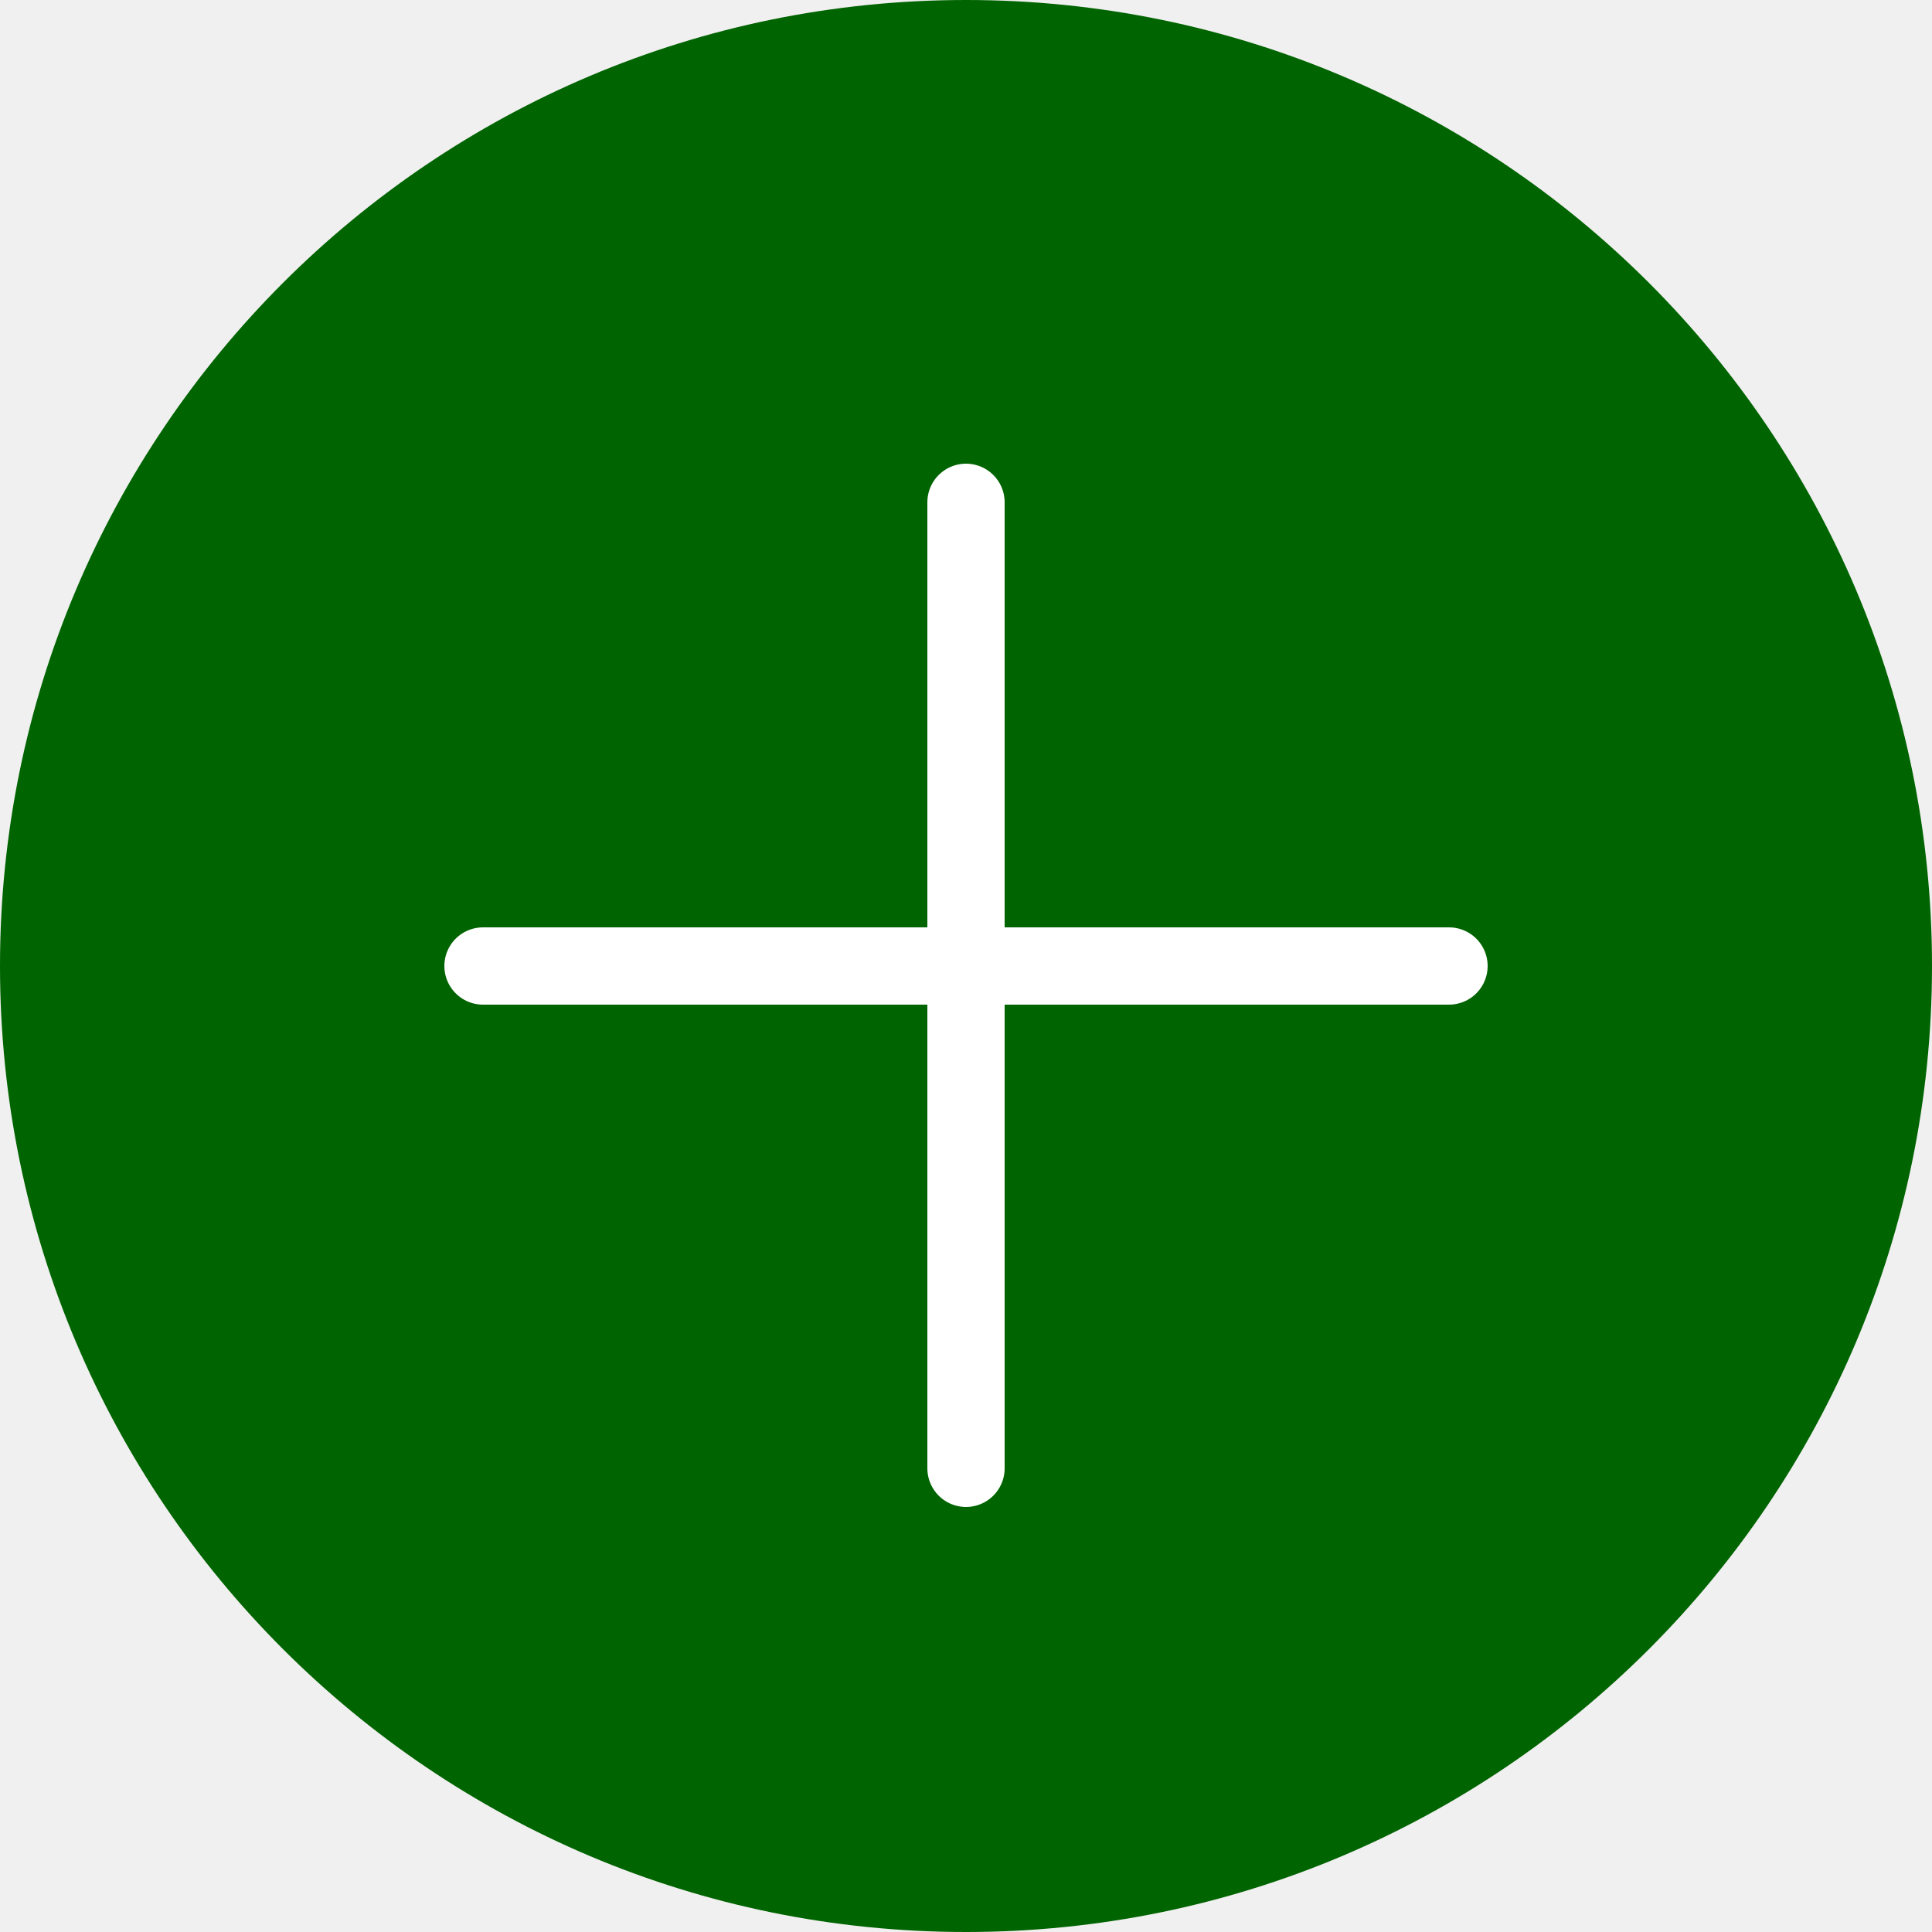
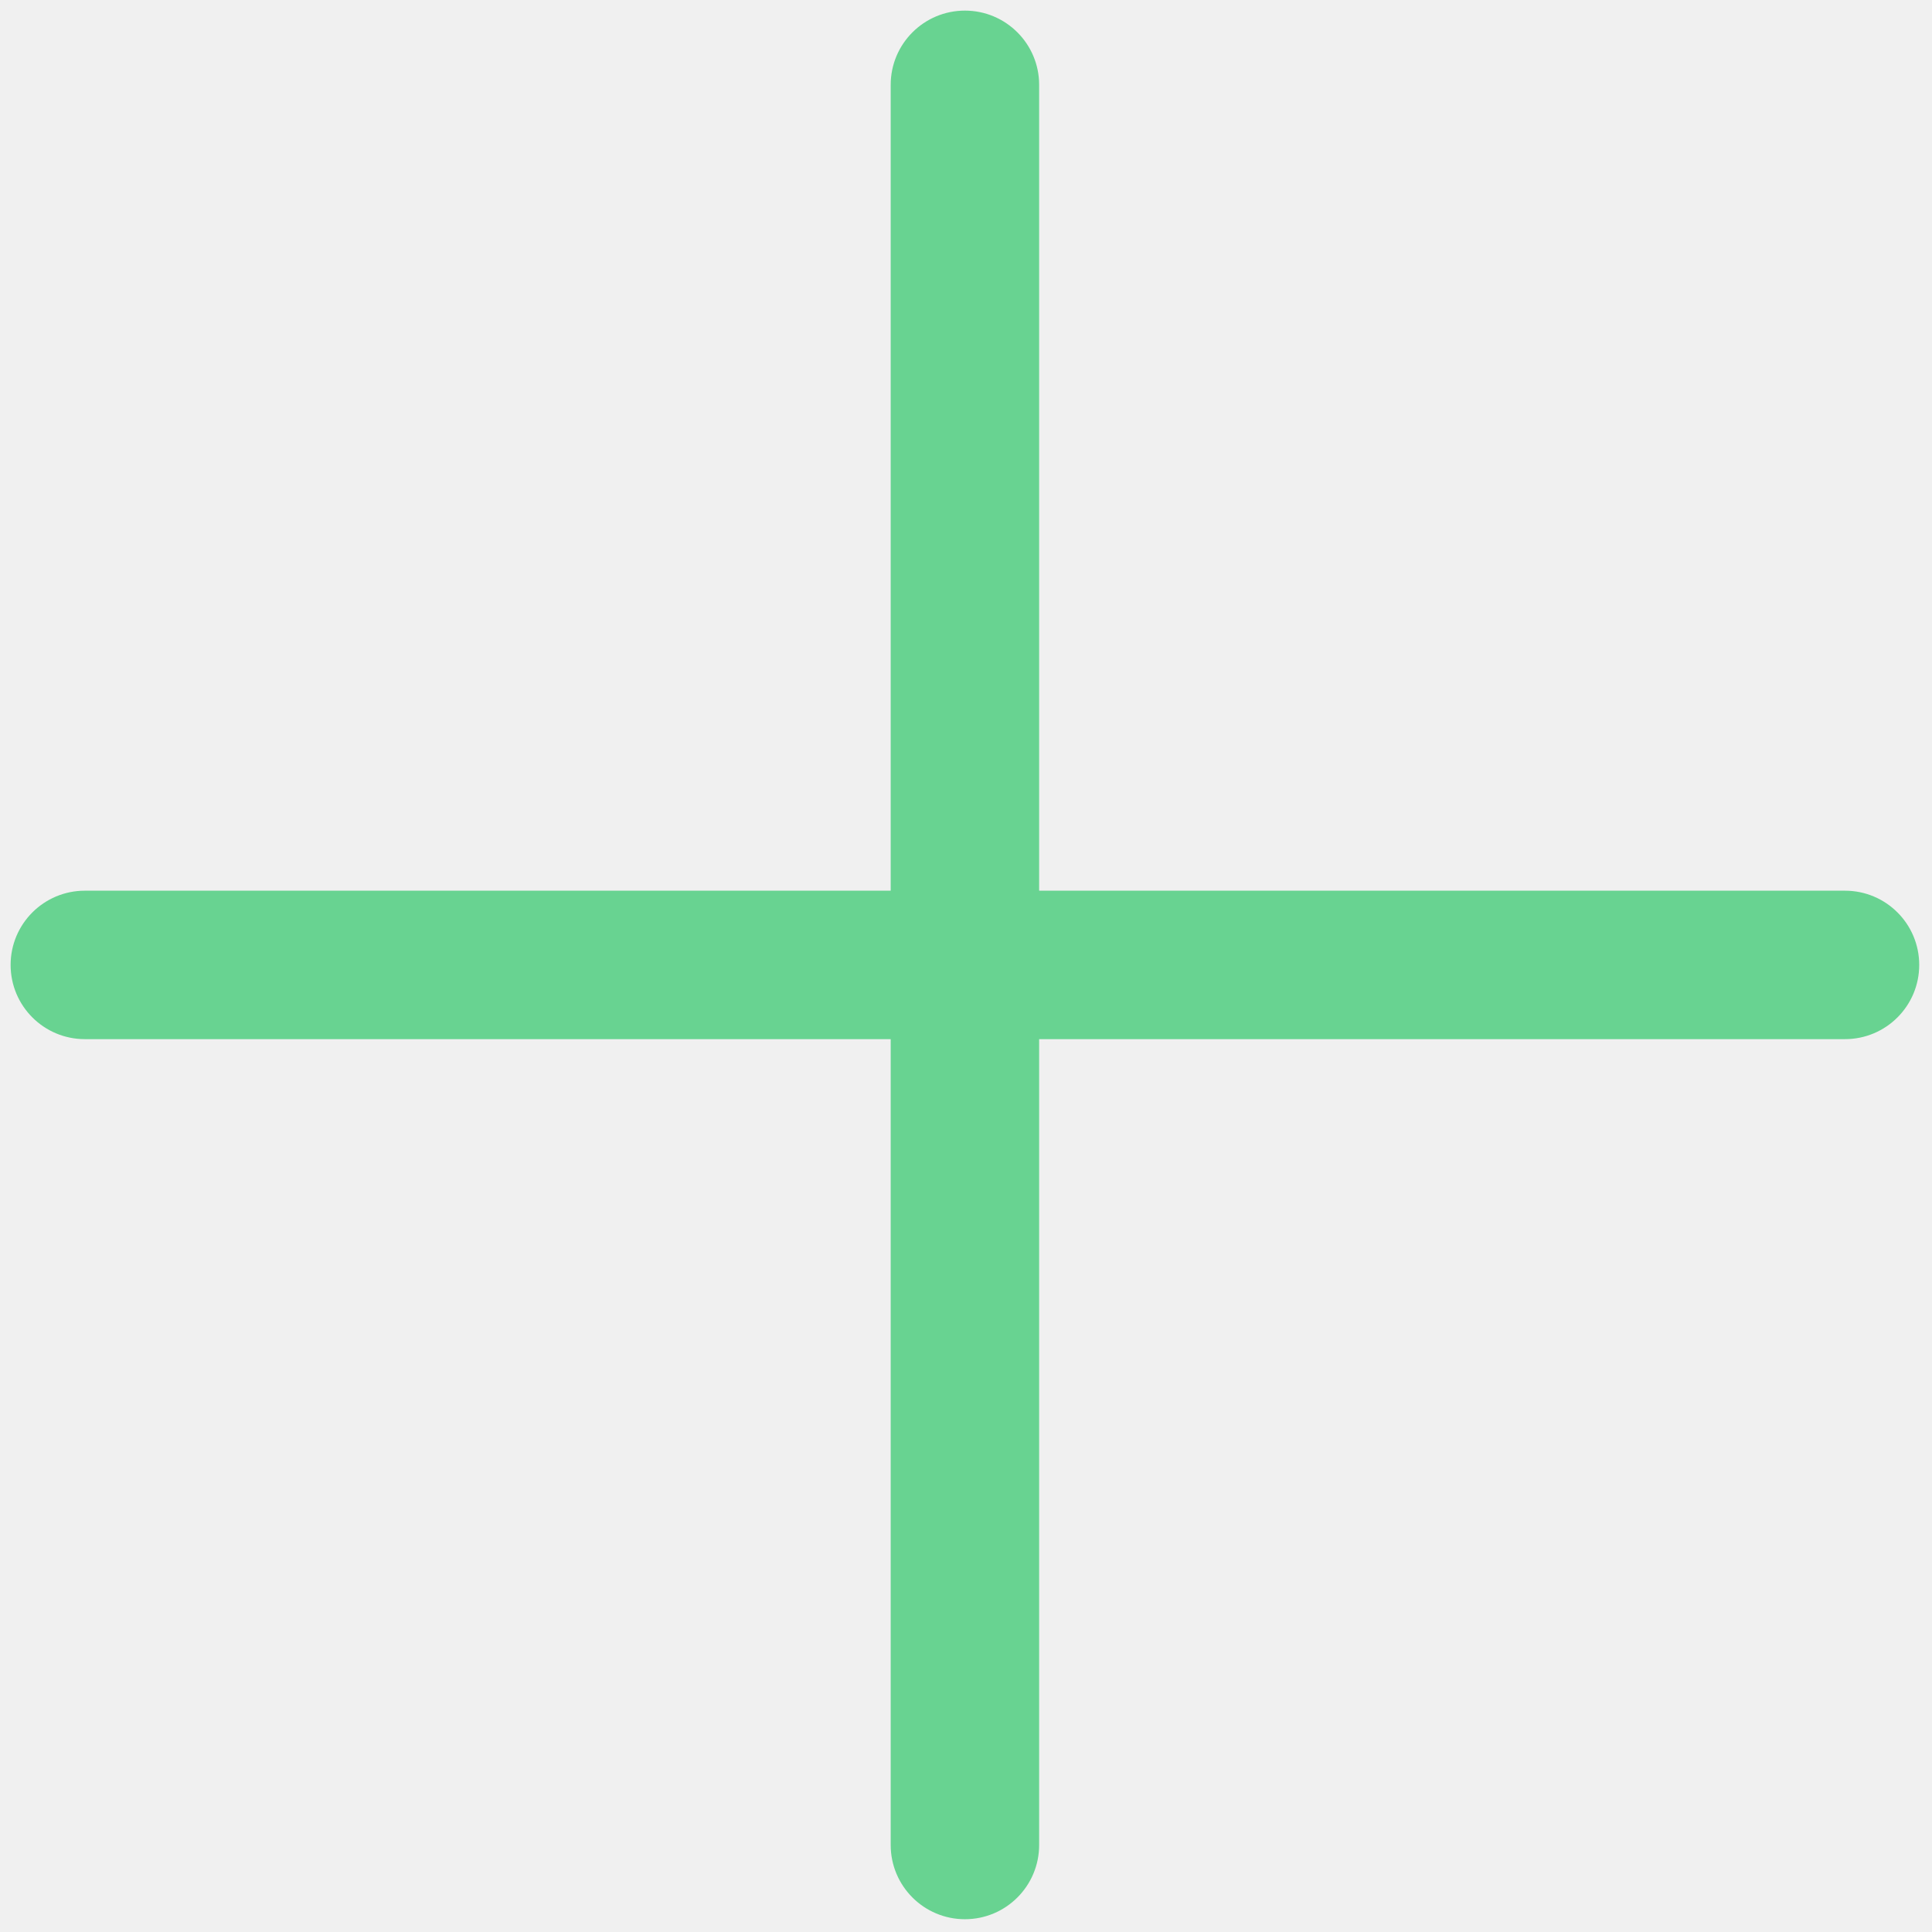
- <svg xmlns="http://www.w3.org/2000/svg" version="1.1" id="Capa_1" x="0px" y="0px" viewBox="0 0 50 50" style="enable-background:new 0 0 50 50;" xml:space="preserve">
-   <circle style="fill:#006400;" cx="25" cy="25" r="25" />
-   <line style="fill:none;stroke:#FFFFFF;stroke-width:2;stroke-linecap:round;stroke-linejoin:round;stroke-miterlimit:10;" x1="25" y1="13" x2="25" y2="38" />
-   <line style="fill:none;stroke:#FFFFFF;stroke-width:2;stroke-linecap:round;stroke-linejoin:round;stroke-miterlimit:10;" x1="37.5" y1="25" x2="12.5" y2="25" />
+ <svg xmlns="http://www.w3.org/2000/svg" version="1.1" width="256" height="256" viewBox="0 0 256 256" xml:space="preserve">
+   <defs>
+ </defs>
+   <g style="stroke: none; stroke-width: 0; stroke-dasharray: none; stroke-linecap: butt; stroke-linejoin: miter; stroke-miterlimit: 10; fill: none; fill-rule: nonzero; opacity: 1;" transform="translate(1.406593 1.406593) scale(2.81 2.81)">
+     <path d="M 86.5 41.5 h -38 v -38 C 48.5 1.567 46.933 0 45 0 c -1.933 0 -3.5 1.567 -3.5 3.5 v 38 h -38 C 1.567 41.5 0 43.067 0 45 s 1.567 3.5 3.5 3.5 h 38 v 38 c 0 1.933 1.567 3.5 3.5 3.5 c 1.933 0 3.5 -1.567 3.5 -3.5 v -38 h 38 c 1.933 0 3.5 -1.567 3.5 -3.5 S 88.433 41.5 86.5 41.5 z" style="stroke: none; stroke-width: 1; stroke-dasharray: none; stroke-linecap: butt; stroke-linejoin: miter; stroke-miterlimit: 10; fill: rgb(104,211,145); fill-rule: nonzero; opacity: 1;" transform=" matrix(1 0 0 1 0 0) " stroke-linecap="round" />
+   </g>
</svg>
